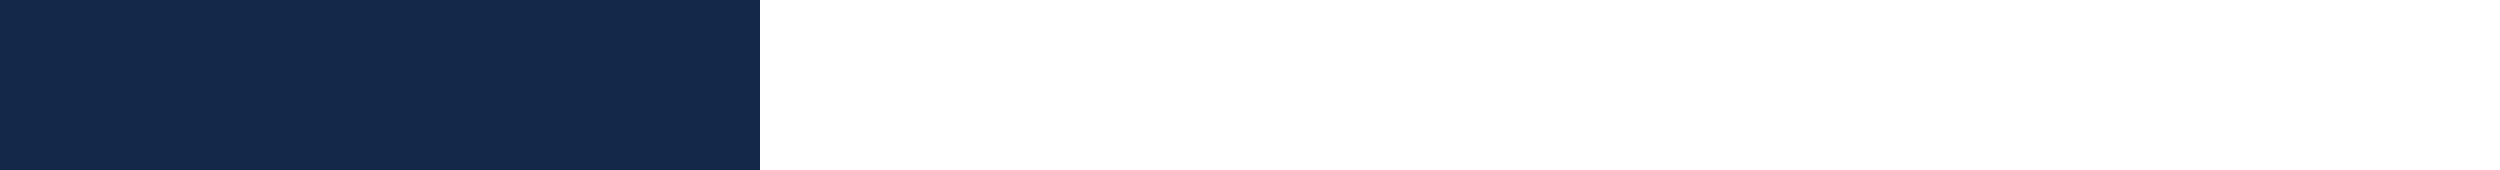
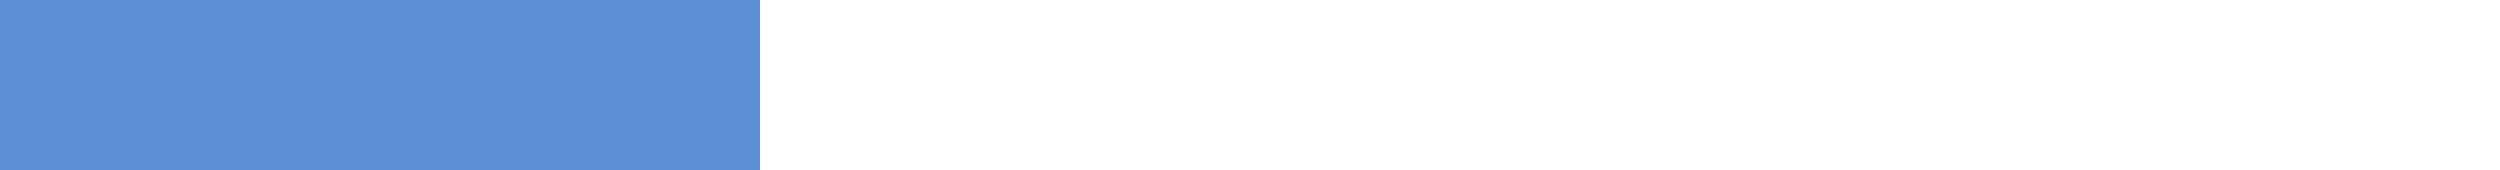
<svg xmlns="http://www.w3.org/2000/svg" viewBox="380 528 1000 68" width="1000" height="68">
  <rect x="380" y="528" width="1000" height="68" fill="#FFFFFF" />
-   <rect x="380" y="528" width="304" height="68" fill="#14294A" />
+   <rect x="380" y="528" width="304" height="68" fill="#5B8FD6" />
</svg>
